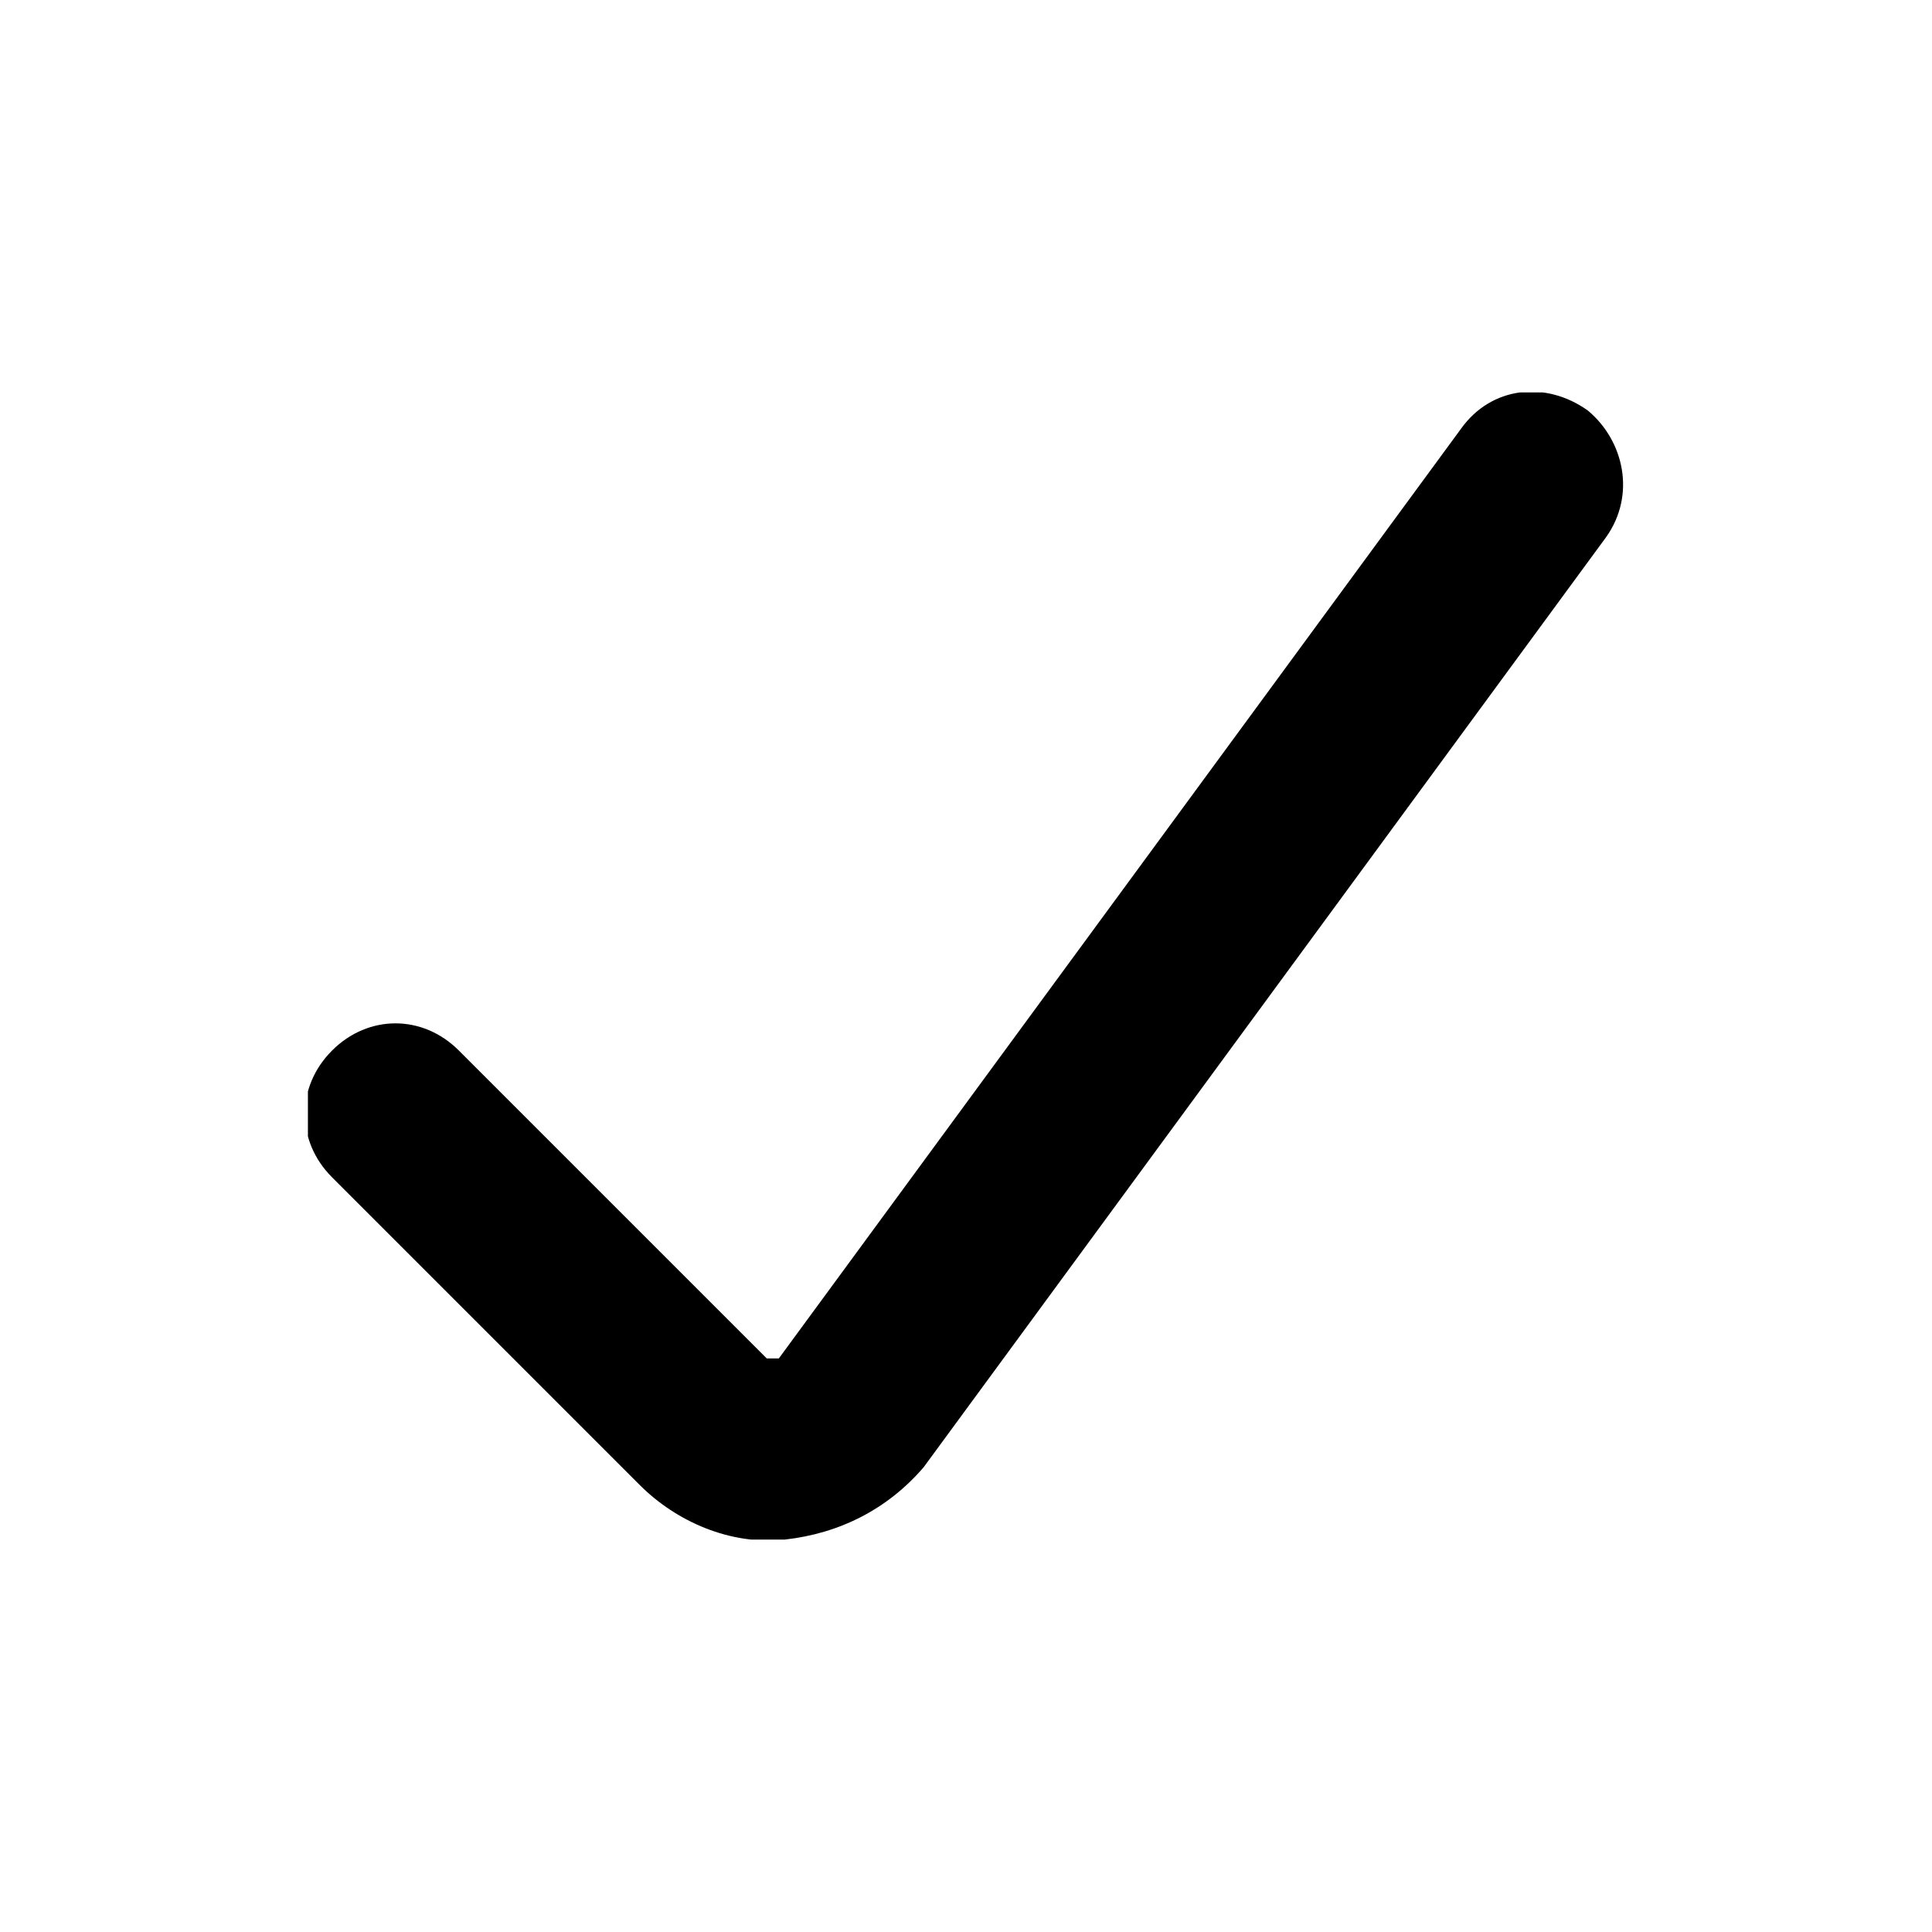
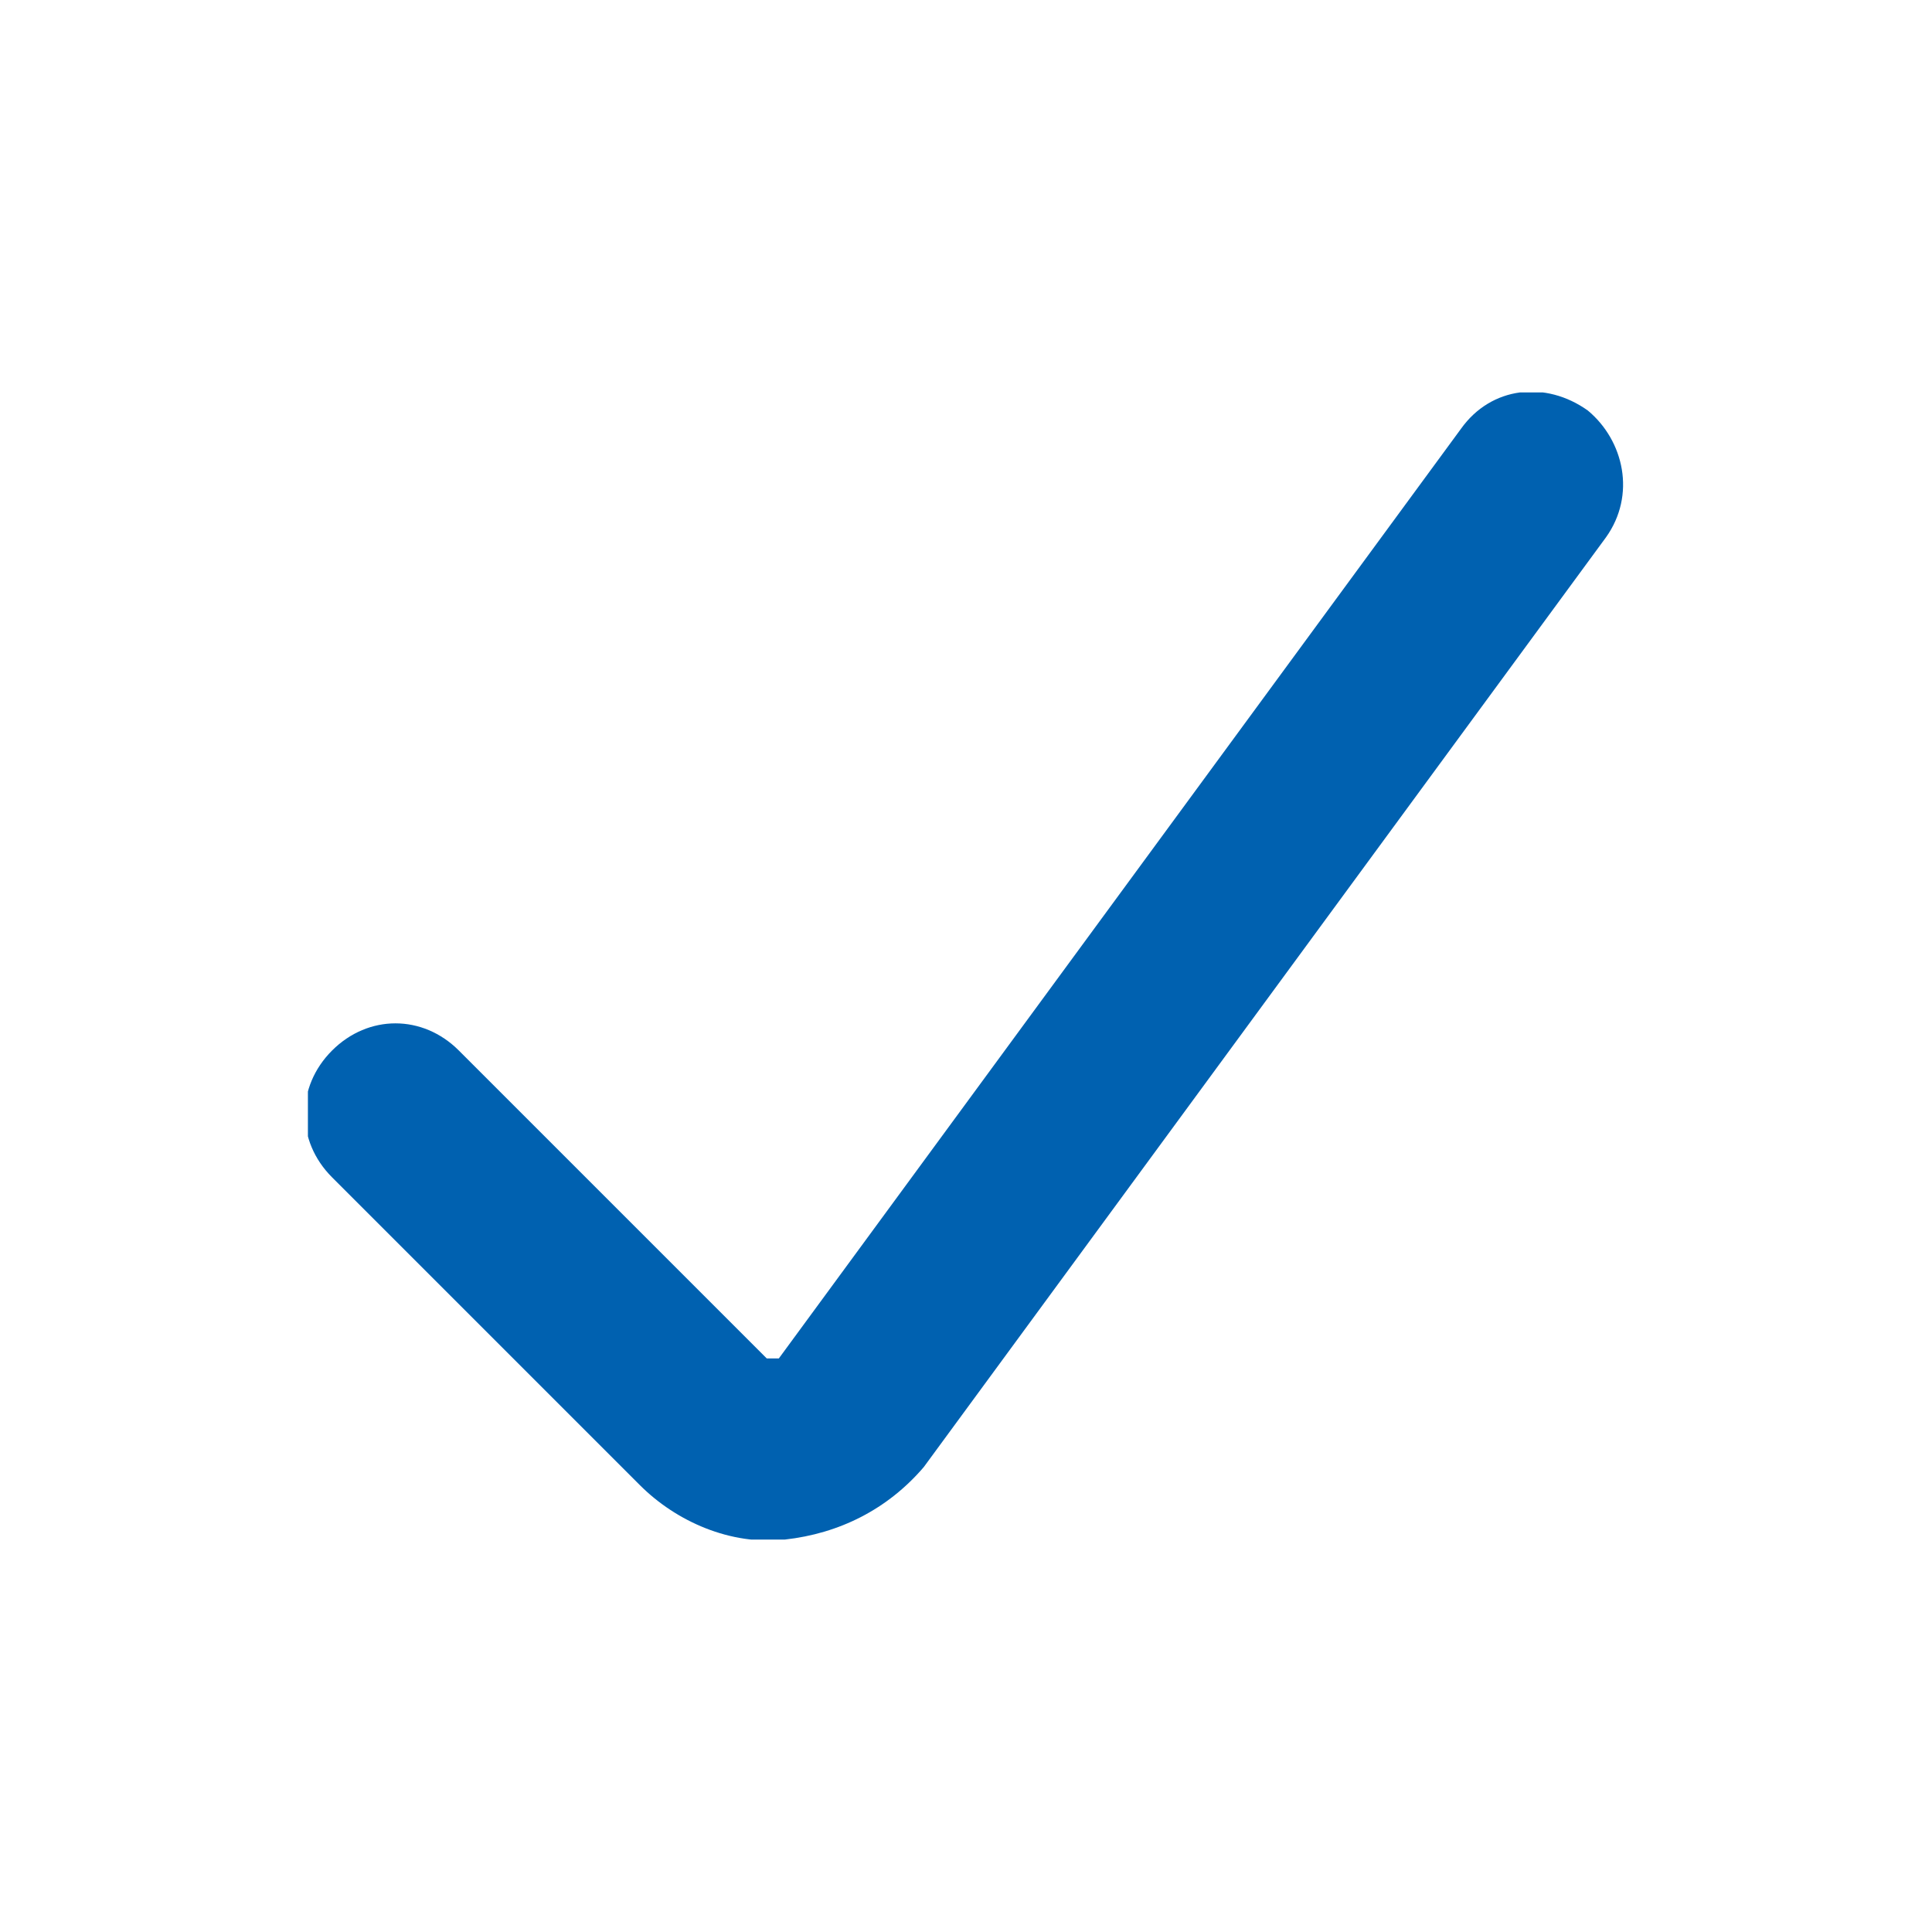
- <svg xmlns="http://www.w3.org/2000/svg" xmlns:xlink="http://www.w3.org/1999/xlink" width="30px" viewBox="0 0 32 32" fill="#000000">
+ <svg xmlns="http://www.w3.org/2000/svg" xmlns:xlink="http://www.w3.org/1999/xlink" version="1.1" id="OUTLINED" x="0px" y="0px" viewBox="0 0 32 32" xml:space="preserve">
  <style type="text/css">
-         .st0{clip-path:url(#SVGID_2_);}
-         .st1{clip-path:url(#SVGID_4_);}
-         .st2{clip-path:url(#SVGID_6_);}
-     </style>
+ 	.st0{clip-path:url(#SVGID_2_);fill:#0061b0;}
+ 	.st1{clip-path:url(#SVGID_4_);}
+ 	.st2{clip-path:url(#SVGID_6_);}
+ </style>
  <g>
    <defs>
      <path id="SVGID_1_" d="M24.2,7.1L12.9,22.5c0,0,0,0-0.1,0c0,0-0.1,0-0.1,0l-5.1-5.1c-0.6-0.6-1.5-0.6-2.1,0    c-0.6,0.6-0.6,1.5,0,2.1l5.1,5.1c0.6,0.6,1.5,1,2.4,0.9c0.9-0.1,1.7-0.5,2.3-1.2L26.6,8.9c0.5-0.7,0.3-1.6-0.3-2.1    C25.6,6.3,24.7,6.4,24.2,7.1z" />
    </defs>
    <clipPath id="SVGID_2_">
      <use xlink:href="#SVGID_1_" style="overflow:visible;" />
    </clipPath>
    <g class="st0">
      <g>
        <defs>
          <rect id="SVGID_3_" x="0.1" y="1.5" width="32" height="29" />
        </defs>
        <clipPath id="SVGID_4_">
          <use xlink:href="#SVGID_3_" style="overflow:visible;" />
        </clipPath>
        <g class="st1">
          <defs>
            <rect id="SVGID_5_" x="5.1" y="6.5" width="22" height="19" />
          </defs>
          <clipPath id="SVGID_6_">
            <use xlink:href="#SVGID_5_" style="overflow:visible;" />
          </clipPath>
          <rect x="0.1" y="1.5" class="st2" width="31.8" height="29" />
        </g>
      </g>
    </g>
  </g>
</svg>
